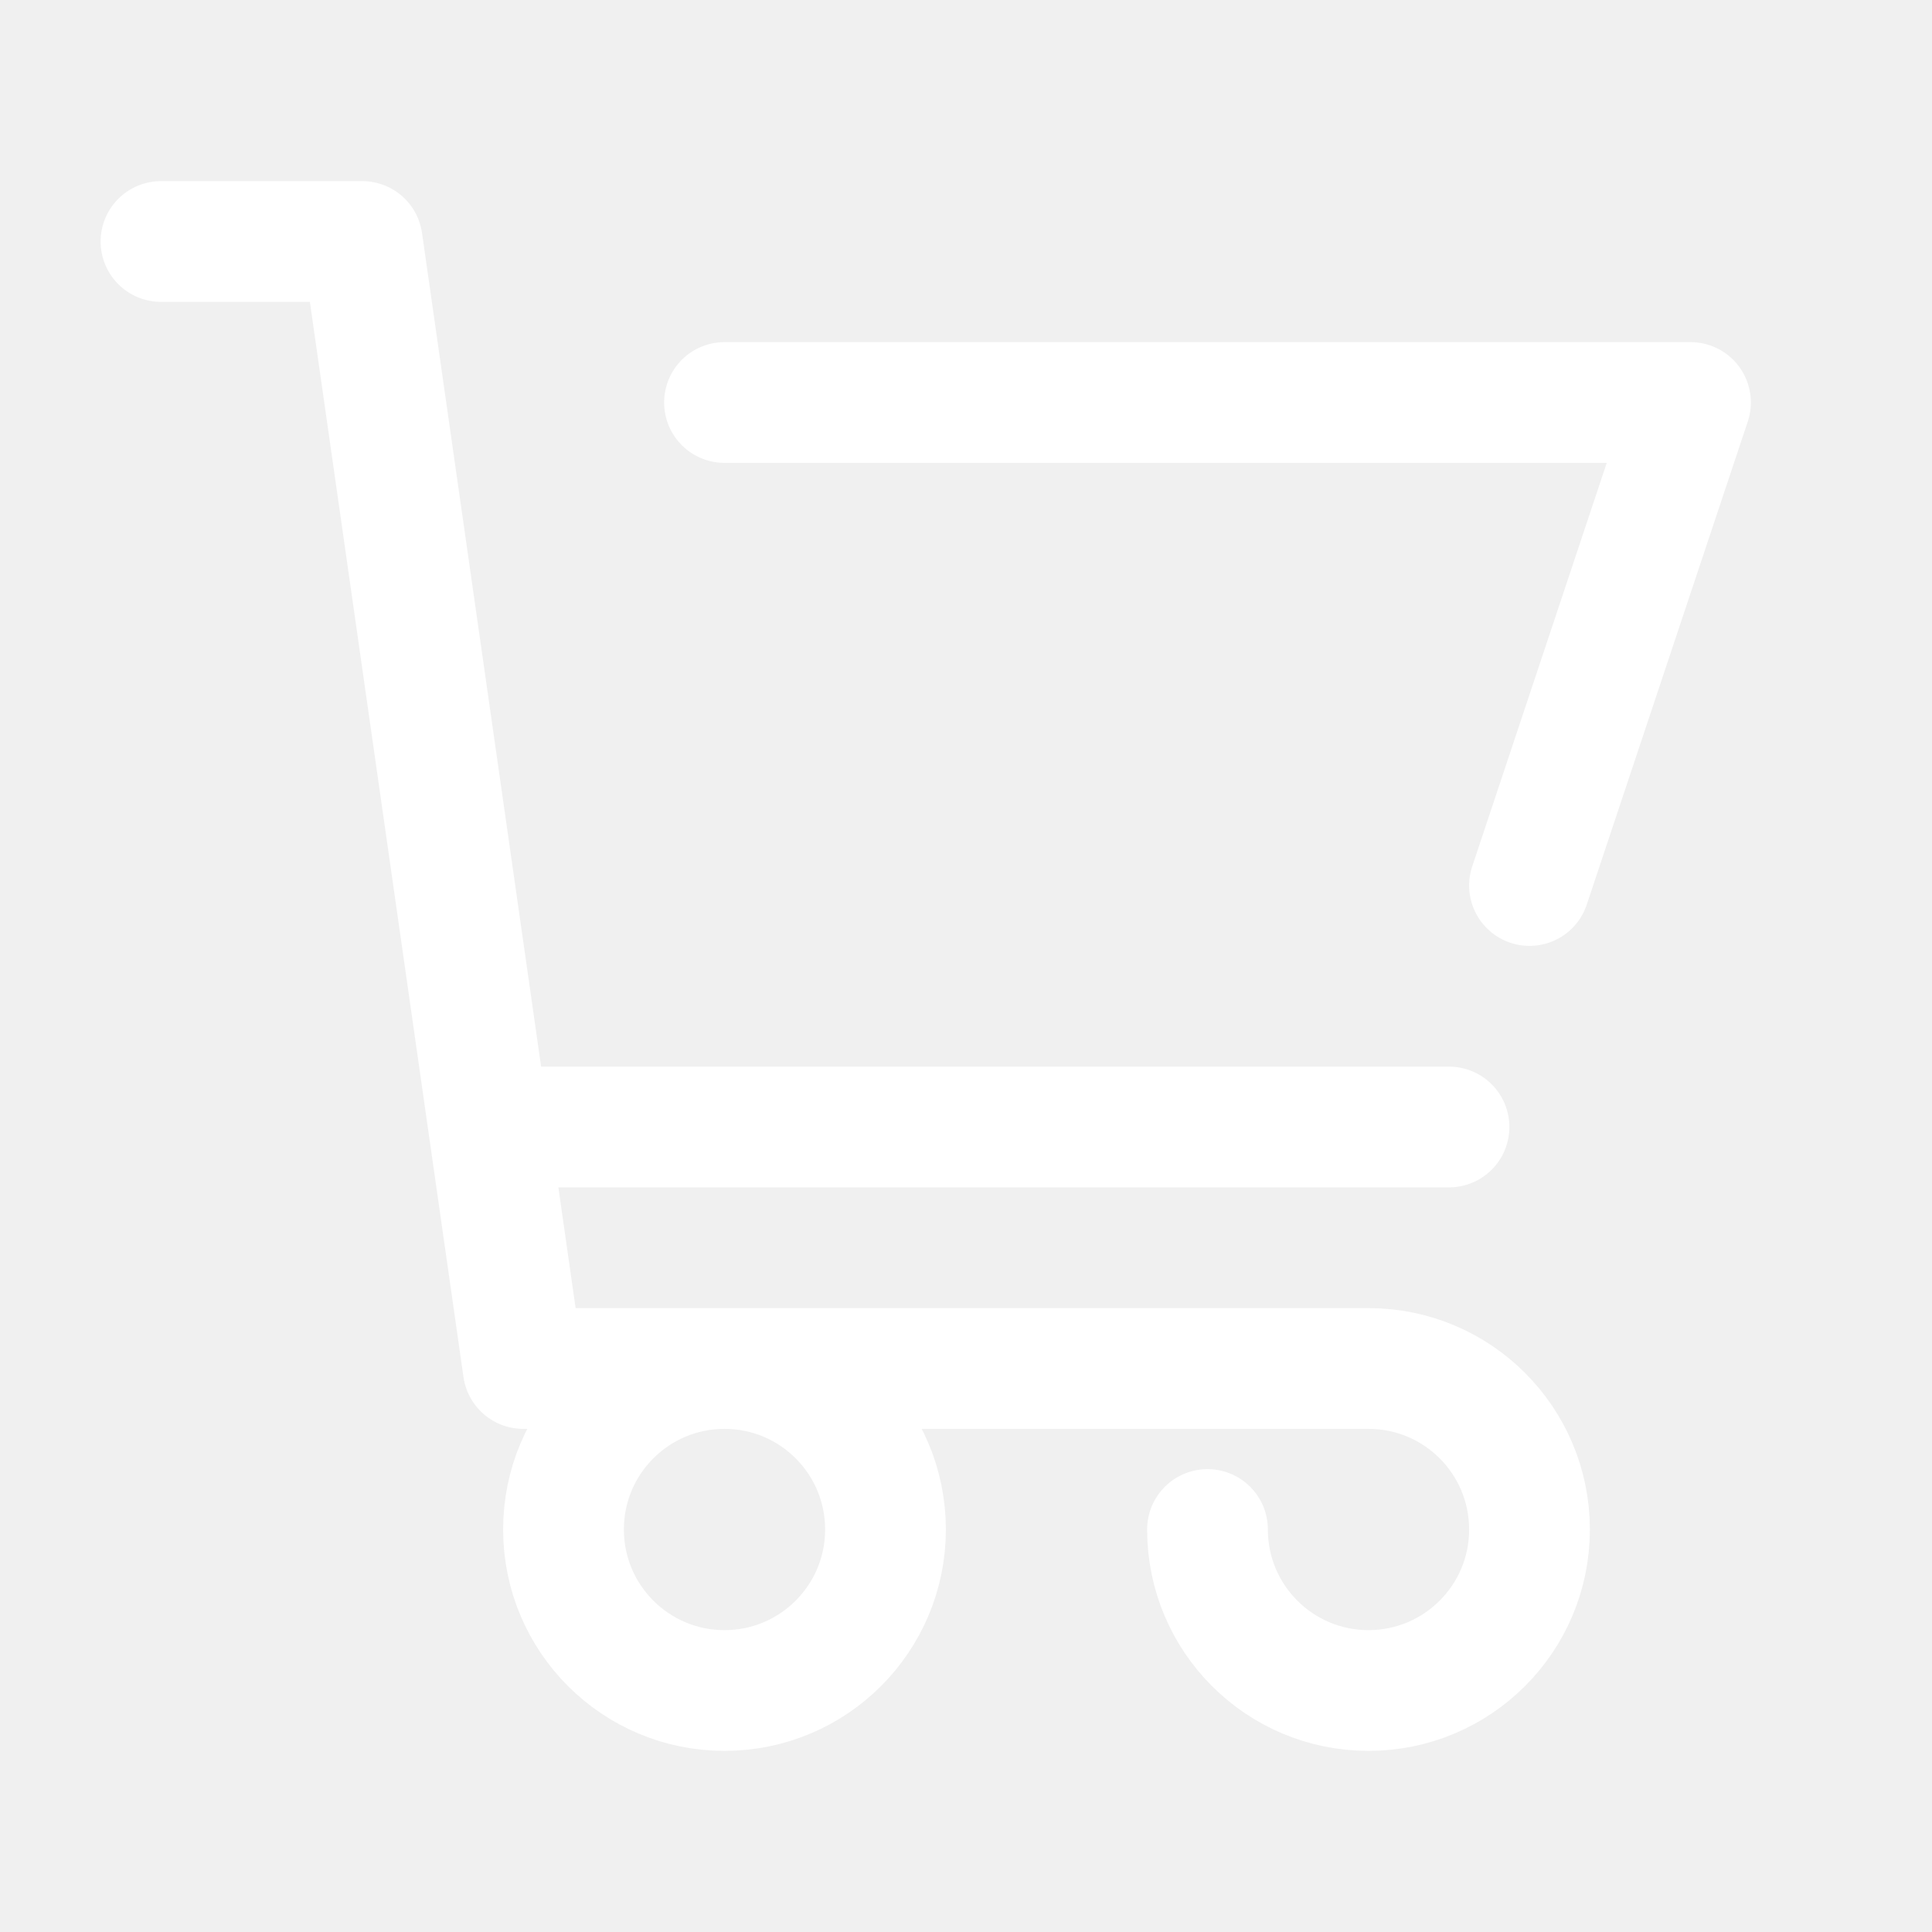
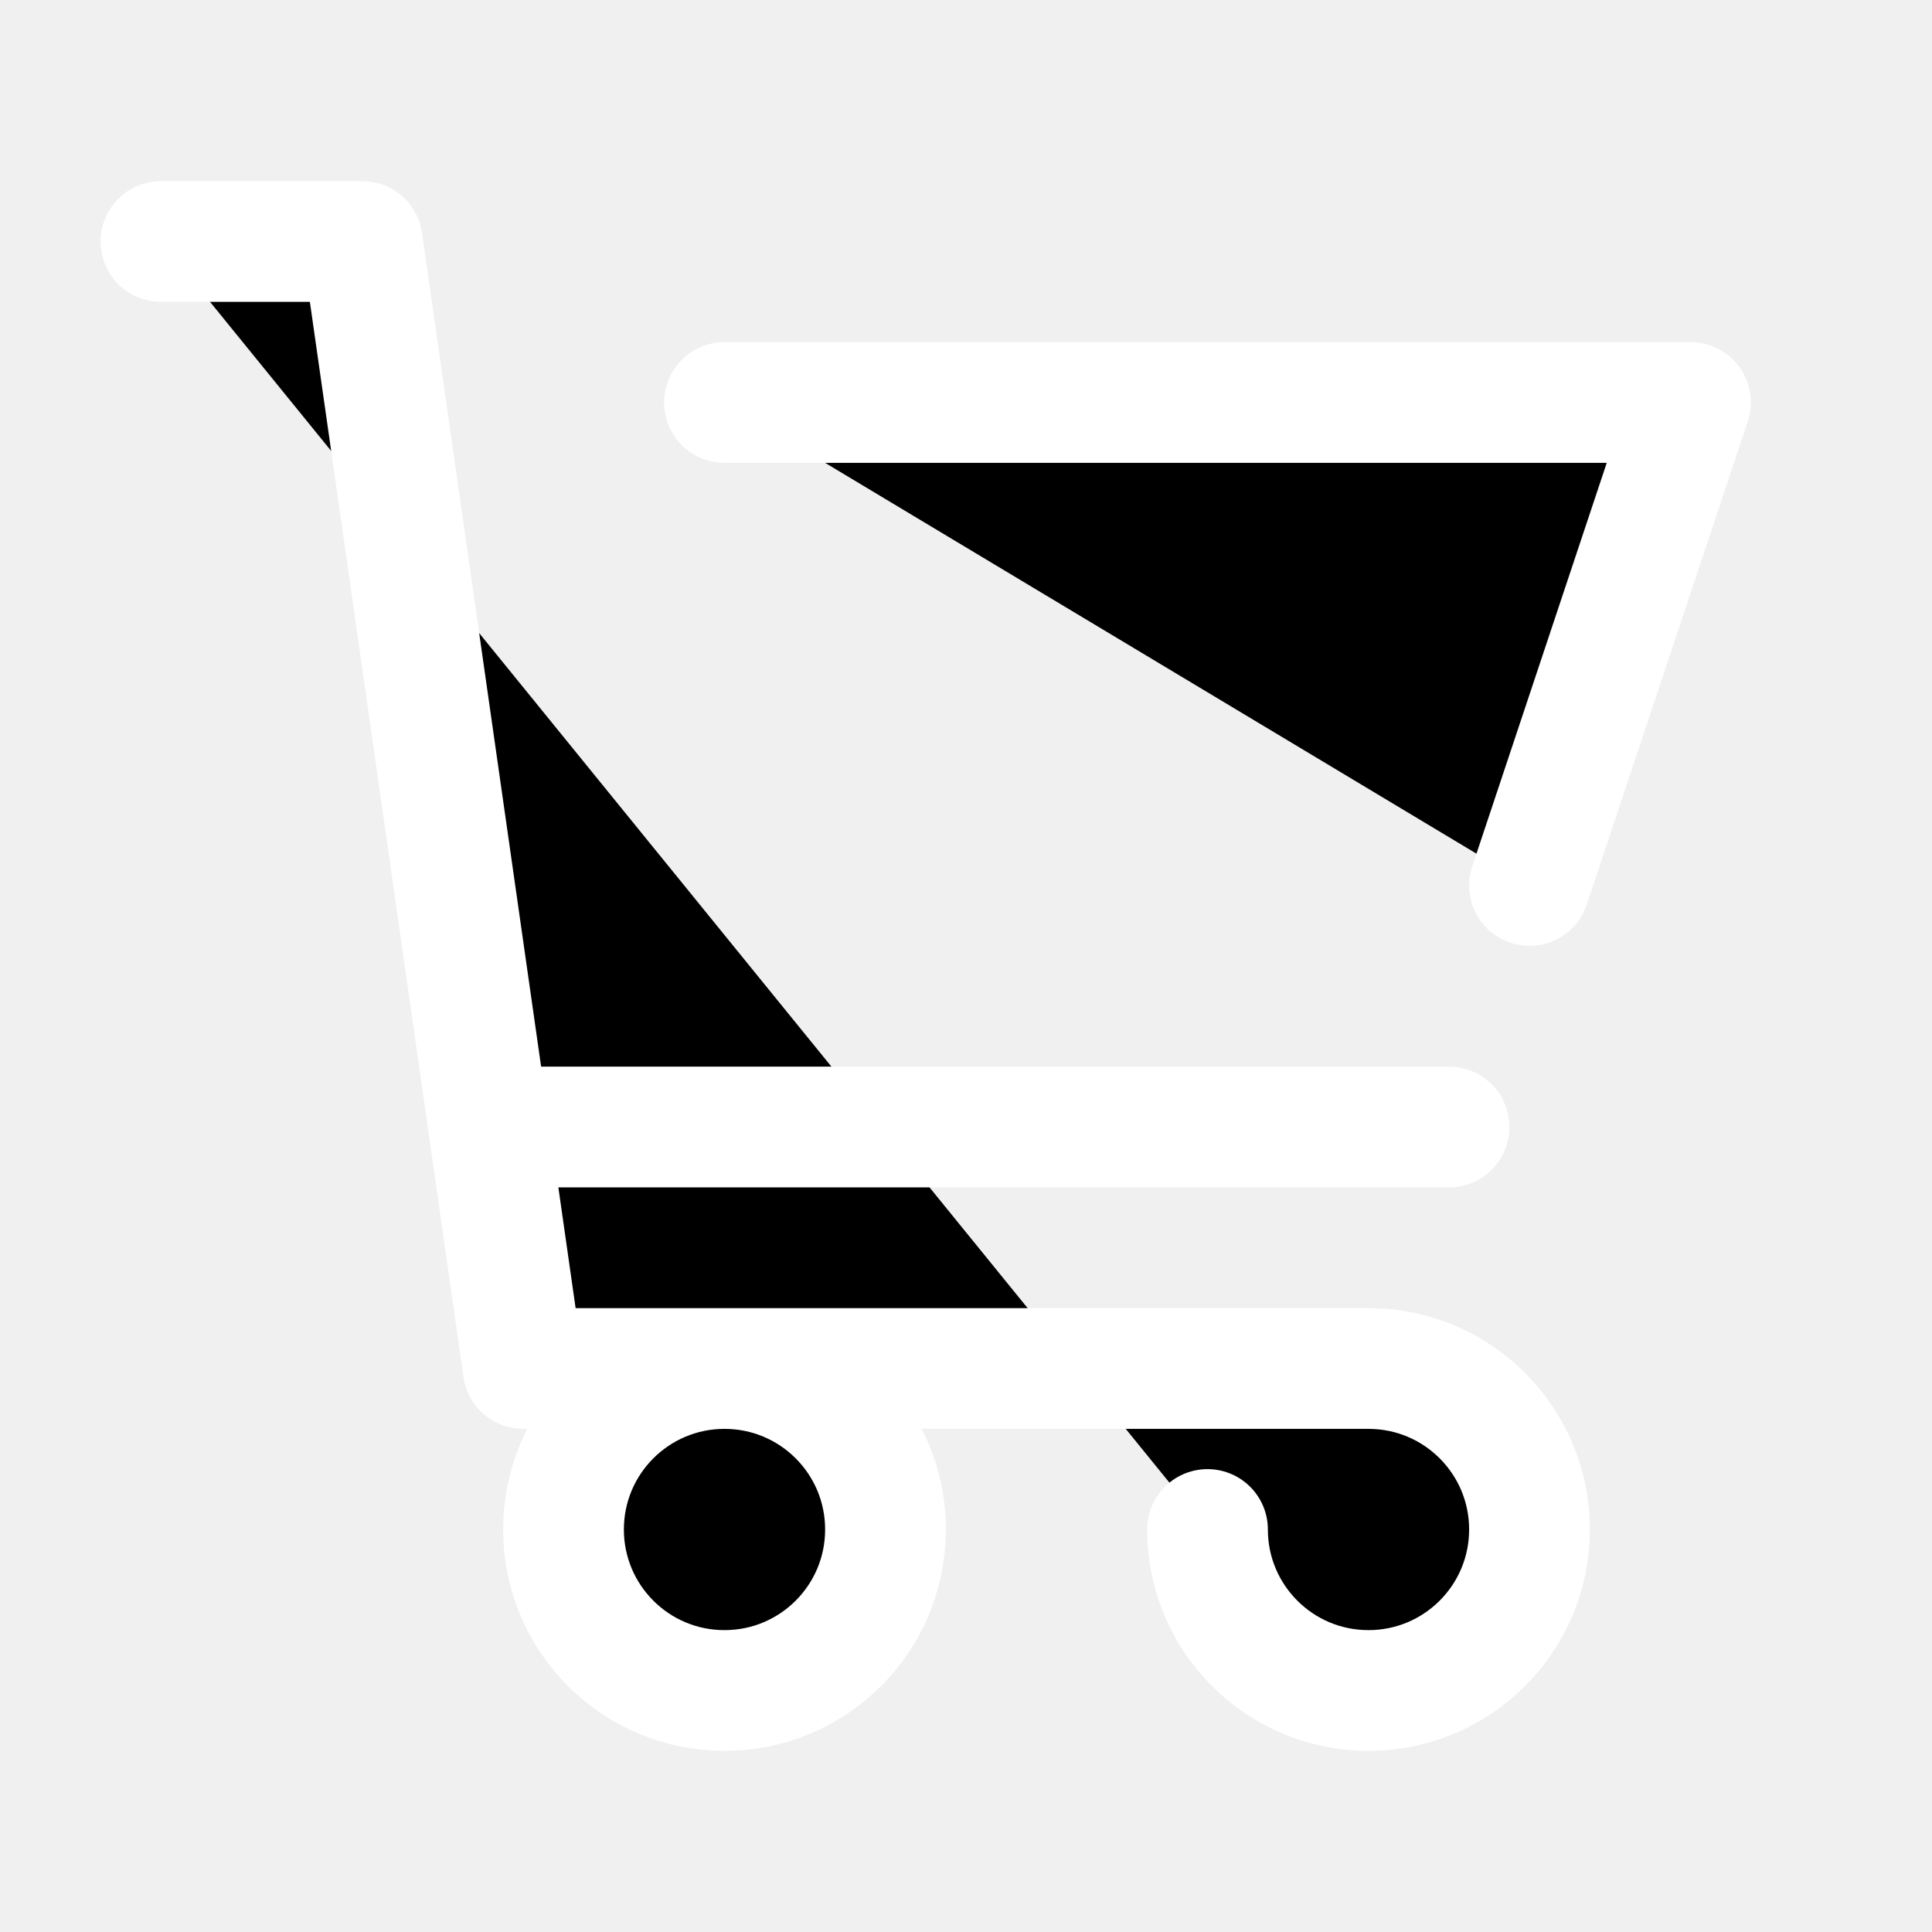
- <svg xmlns="http://www.w3.org/2000/svg" width="20px" height="20px" viewBox="0 0 24 24" fill="none">
+ <svg xmlns="http://www.w3.org/2000/svg" width="20px" height="20px" viewBox="0 0 24 24" fill="#000000">
  <g id="SVGRepo_bgCarrier" stroke-width="0" />
  <g id="SVGRepo_tracerCarrier" stroke-linecap="round" stroke-linejoin="round" />
  <g id="SVGRepo_iconCarrier">
    <path d="M2 3H4.5L6.5 17H17C18.105 17 19 17.895 19 19C19 20.105 18.105 21 17 21C15.895 21 15 20.105 15 19M9 5H21L19 11M18 14H6.071M11 19C11 20.105 10.105 21 9 21C7.895 21 7 20.105 7 19C7 17.895 7.895 17 9 17C10.105 17 11 17.895 11 19Z" stroke="#ffffff" stroke-width="1.5" stroke-linecap="round" stroke-linejoin="round" />
  </g>
</svg>
